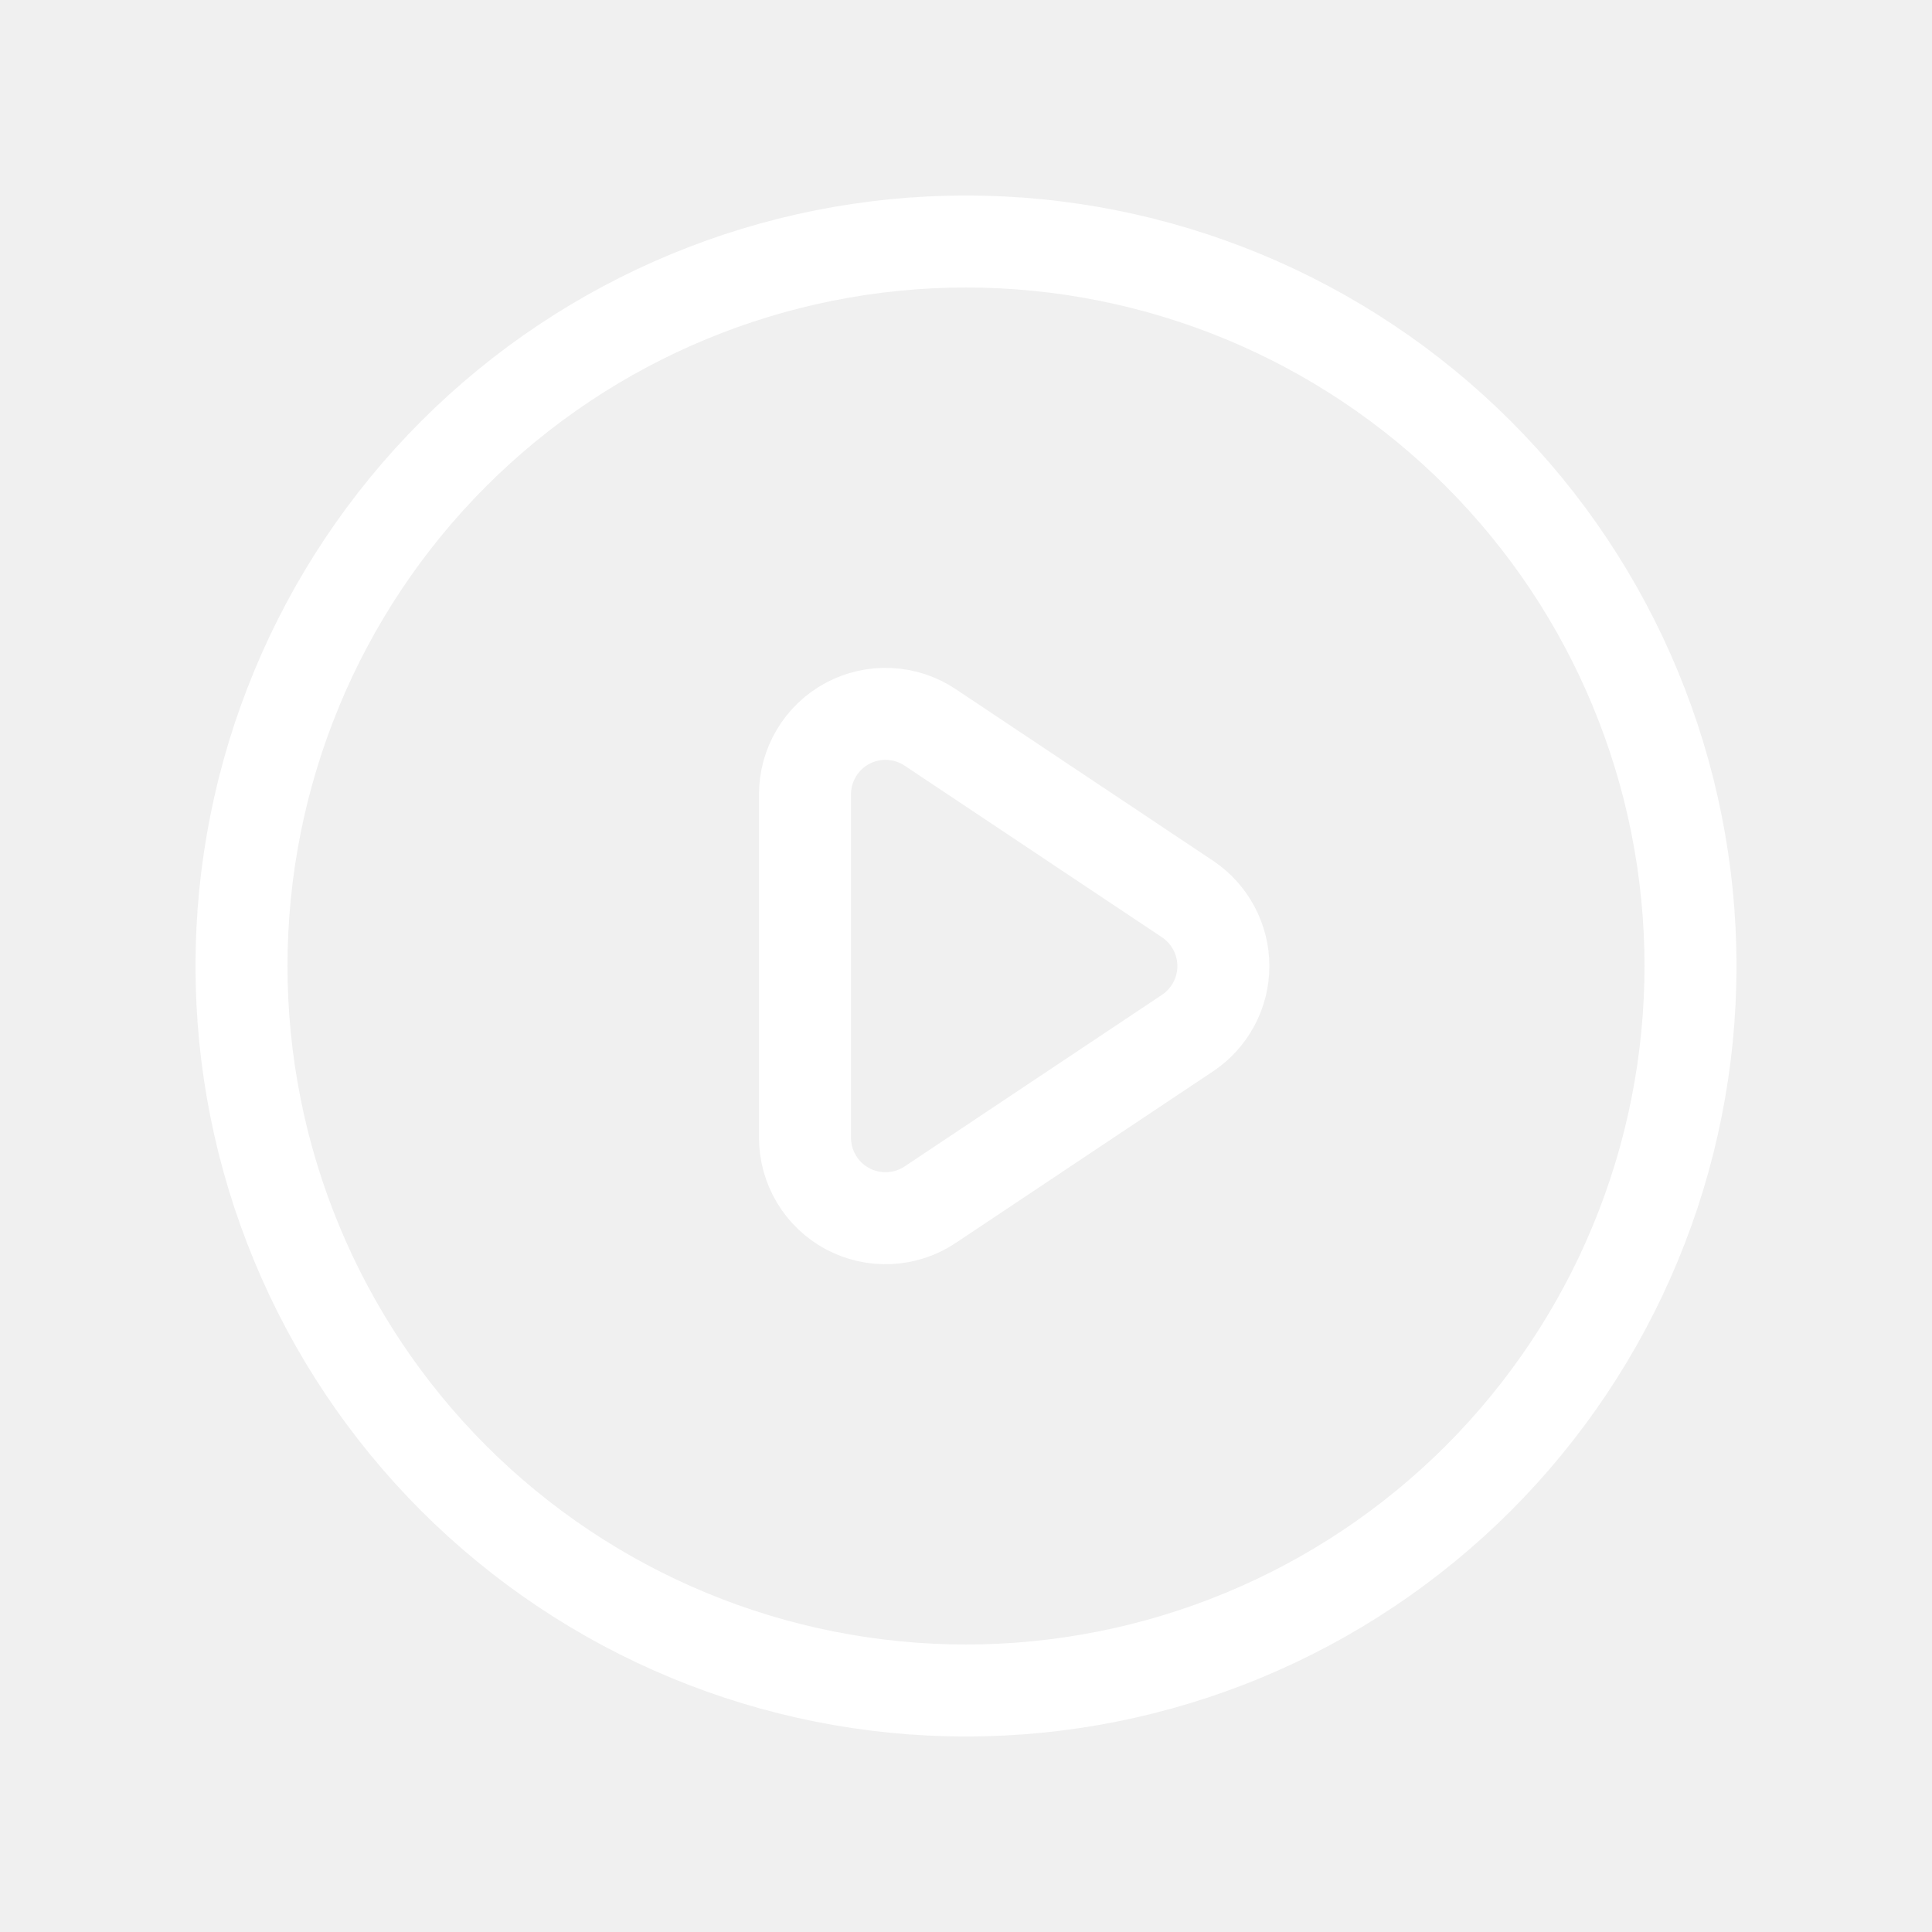
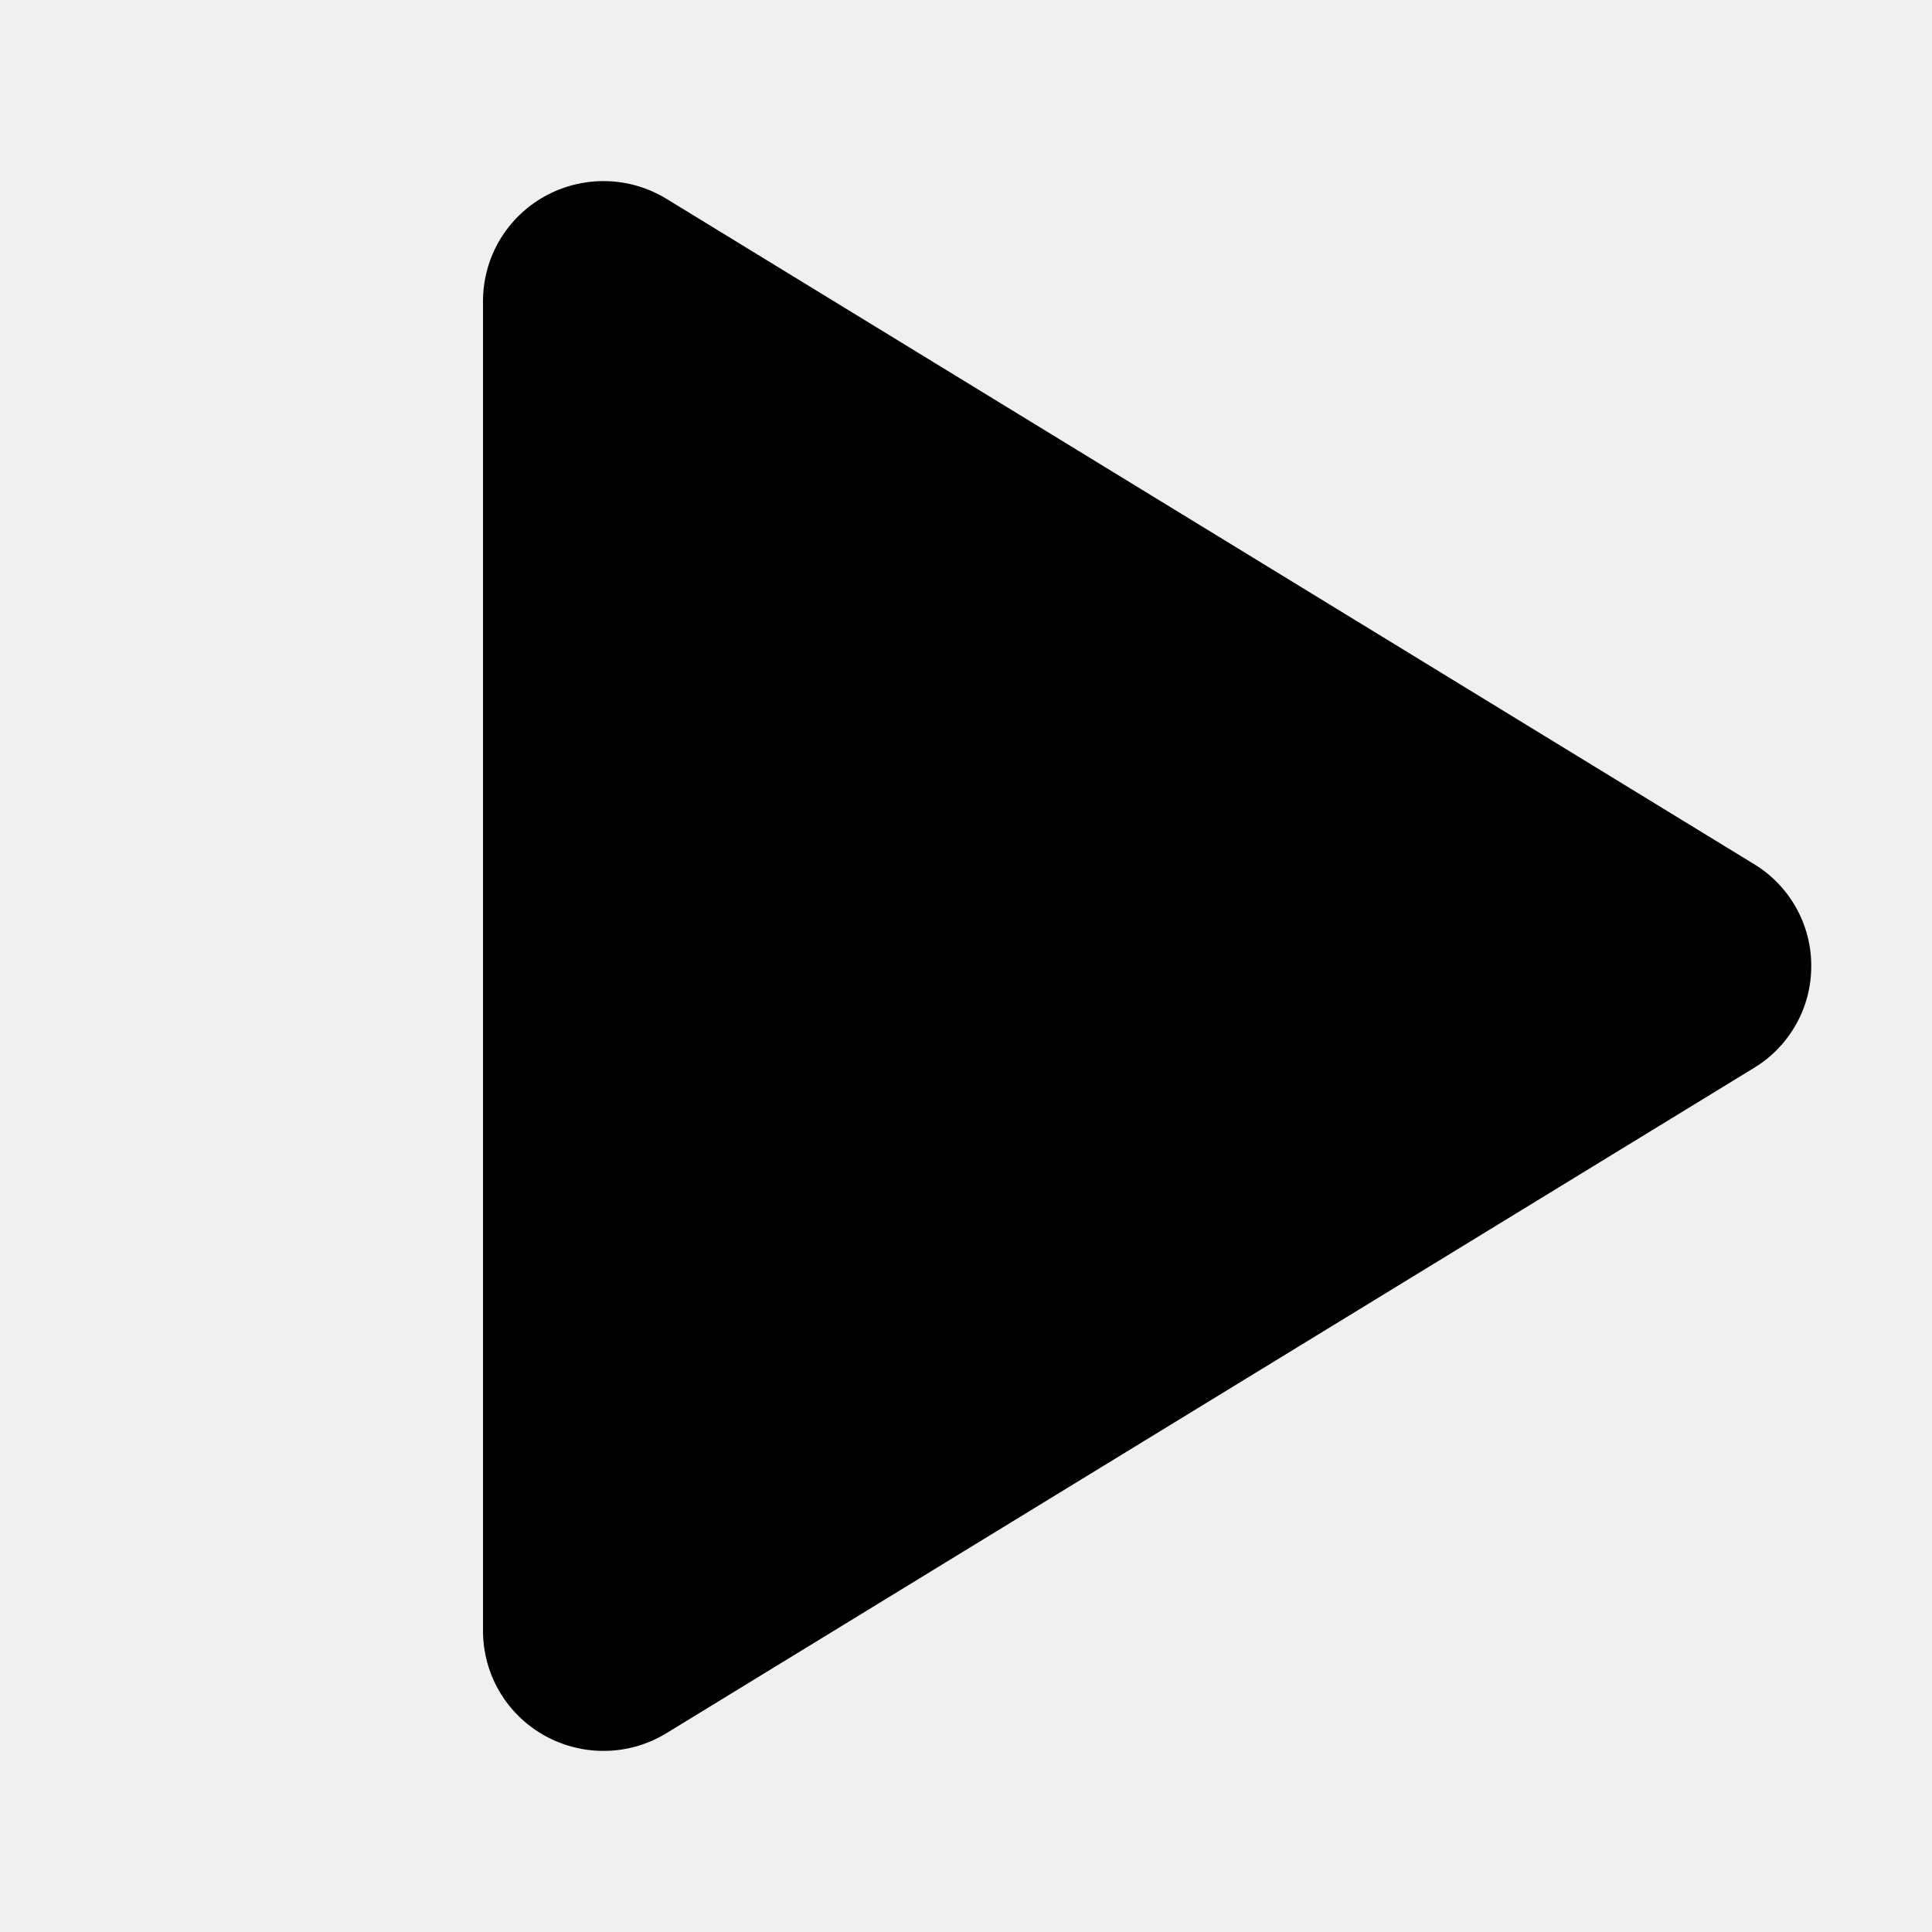
- <svg xmlns="http://www.w3.org/2000/svg" width="42" height="42" viewBox="0 0 42 42" fill="none">
-   <path d="M25.816 19.544L20.221 15.813C19.957 15.637 19.651 15.536 19.334 15.521C19.017 15.505 18.702 15.577 18.423 15.726C18.143 15.876 17.91 16.099 17.747 16.372C17.585 16.644 17.499 16.955 17.5 17.273V24.733C17.5 25.05 17.586 25.36 17.749 25.632C17.912 25.904 18.145 26.127 18.424 26.276C18.704 26.425 19.018 26.496 19.335 26.481C19.651 26.466 19.958 26.365 20.221 26.189L25.816 22.458C26.056 22.298 26.252 22.081 26.388 21.827C26.524 21.573 26.595 21.29 26.595 21.002C26.595 20.714 26.524 20.43 26.388 20.176C26.252 19.922 26.056 19.704 25.816 19.544Z" stroke="white" stroke-width="2" stroke-linecap="round" stroke-linejoin="round" />
-   <path d="M36.75 21C36.75 23.068 36.343 25.116 35.551 27.027C34.76 28.938 33.599 30.674 32.137 32.137C30.674 33.599 28.938 34.76 27.027 35.551C25.116 36.343 23.068 36.75 21 36.75C18.932 36.75 16.884 36.343 14.973 35.551C13.062 34.76 11.326 33.599 9.863 32.137C8.401 30.674 7.24 28.938 6.449 27.027C5.657 25.116 5.25 23.068 5.25 21C5.25 16.823 6.909 12.817 9.863 9.863C12.817 6.909 16.823 5.25 21 5.25C25.177 5.25 29.183 6.909 32.137 9.863C35.091 12.817 36.75 16.823 36.75 21Z" stroke="white" stroke-width="2" stroke-linecap="round" stroke-linejoin="round" />
+ <svg xmlns="http://www.w3.org/2000/svg" width="32" height="32" viewBox="0 0 32 32" fill="none">
+   <path d="M30 16C30.001 16.34 29.914 16.674 29.747 16.969C29.581 17.265 29.341 17.513 29.05 17.689L11.04 28.706C10.736 28.892 10.389 28.994 10.033 29C9.677 29.007 9.325 28.918 9.015 28.744C8.708 28.572 8.452 28.321 8.273 28.018C8.095 27.714 8.001 27.368 8 27.016V4.984C8.001 4.632 8.095 4.286 8.273 3.982C8.452 3.679 8.708 3.428 9.015 3.256C9.325 3.082 9.677 2.993 10.033 3C10.389 3.006 10.736 3.108 11.04 3.294L29.05 14.311C29.341 14.487 29.581 14.735 29.747 15.031C29.914 15.326 30.001 15.661 30 16Z" fill="black" />
</svg>
